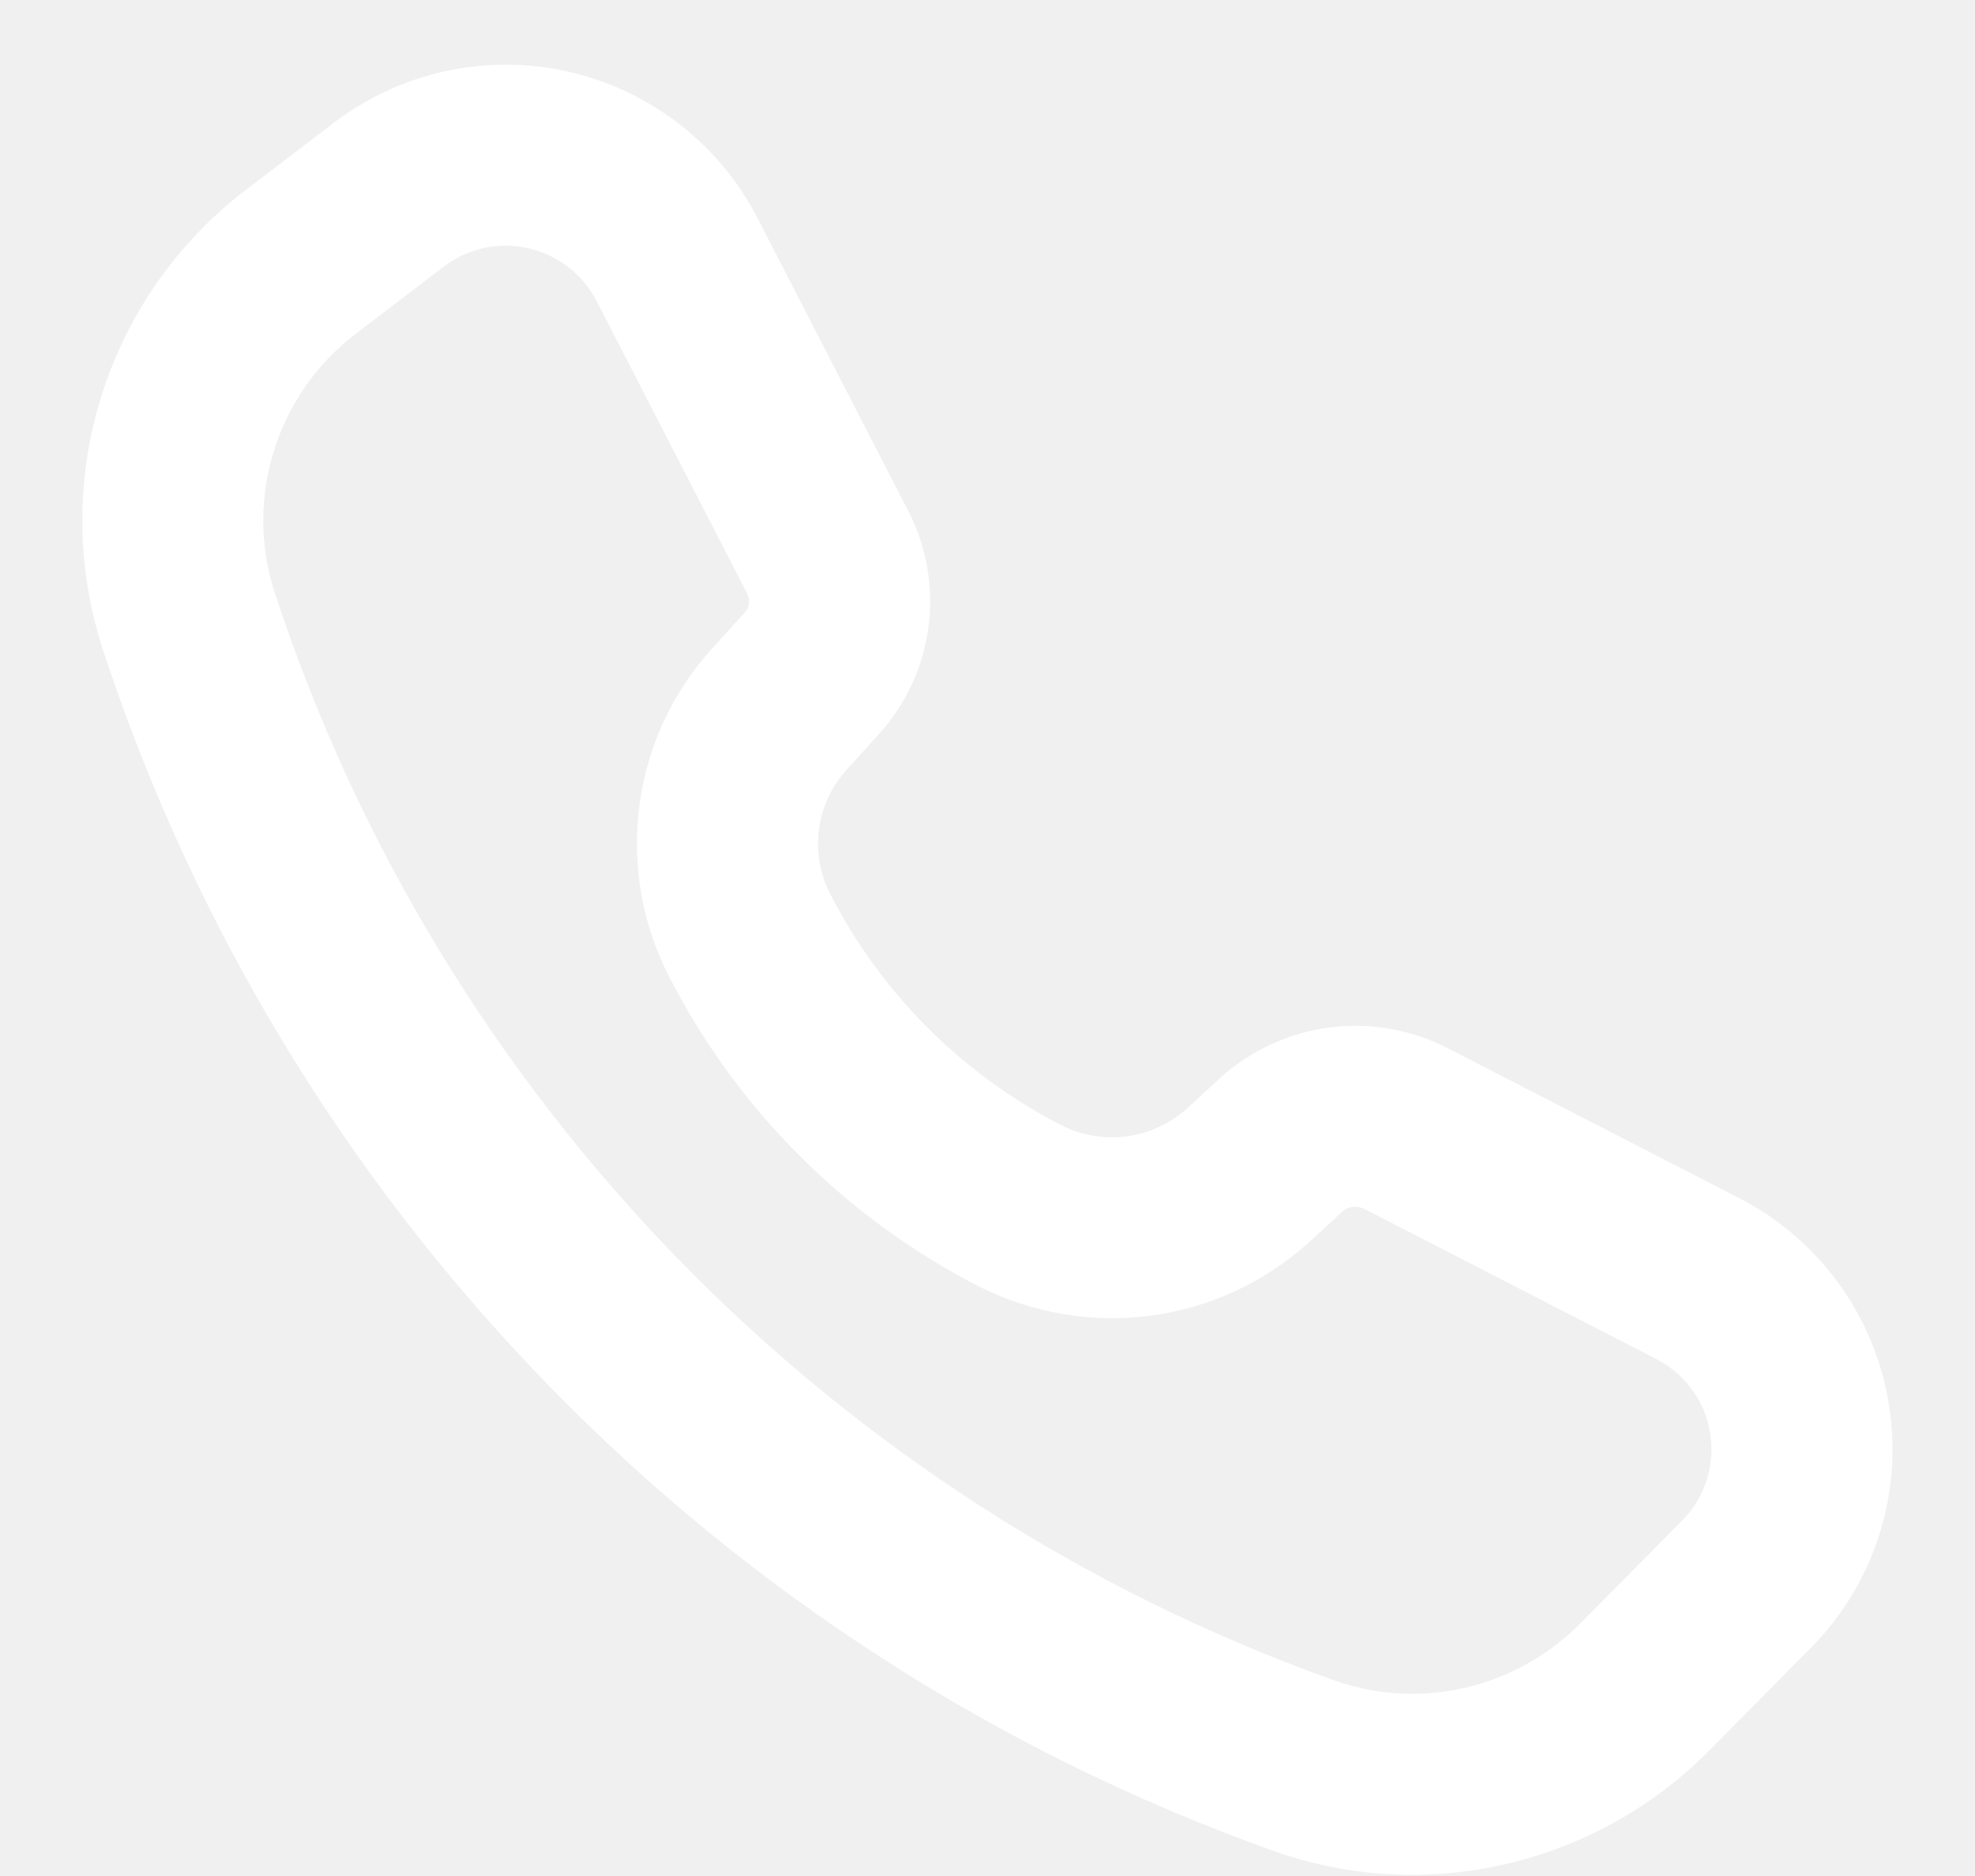
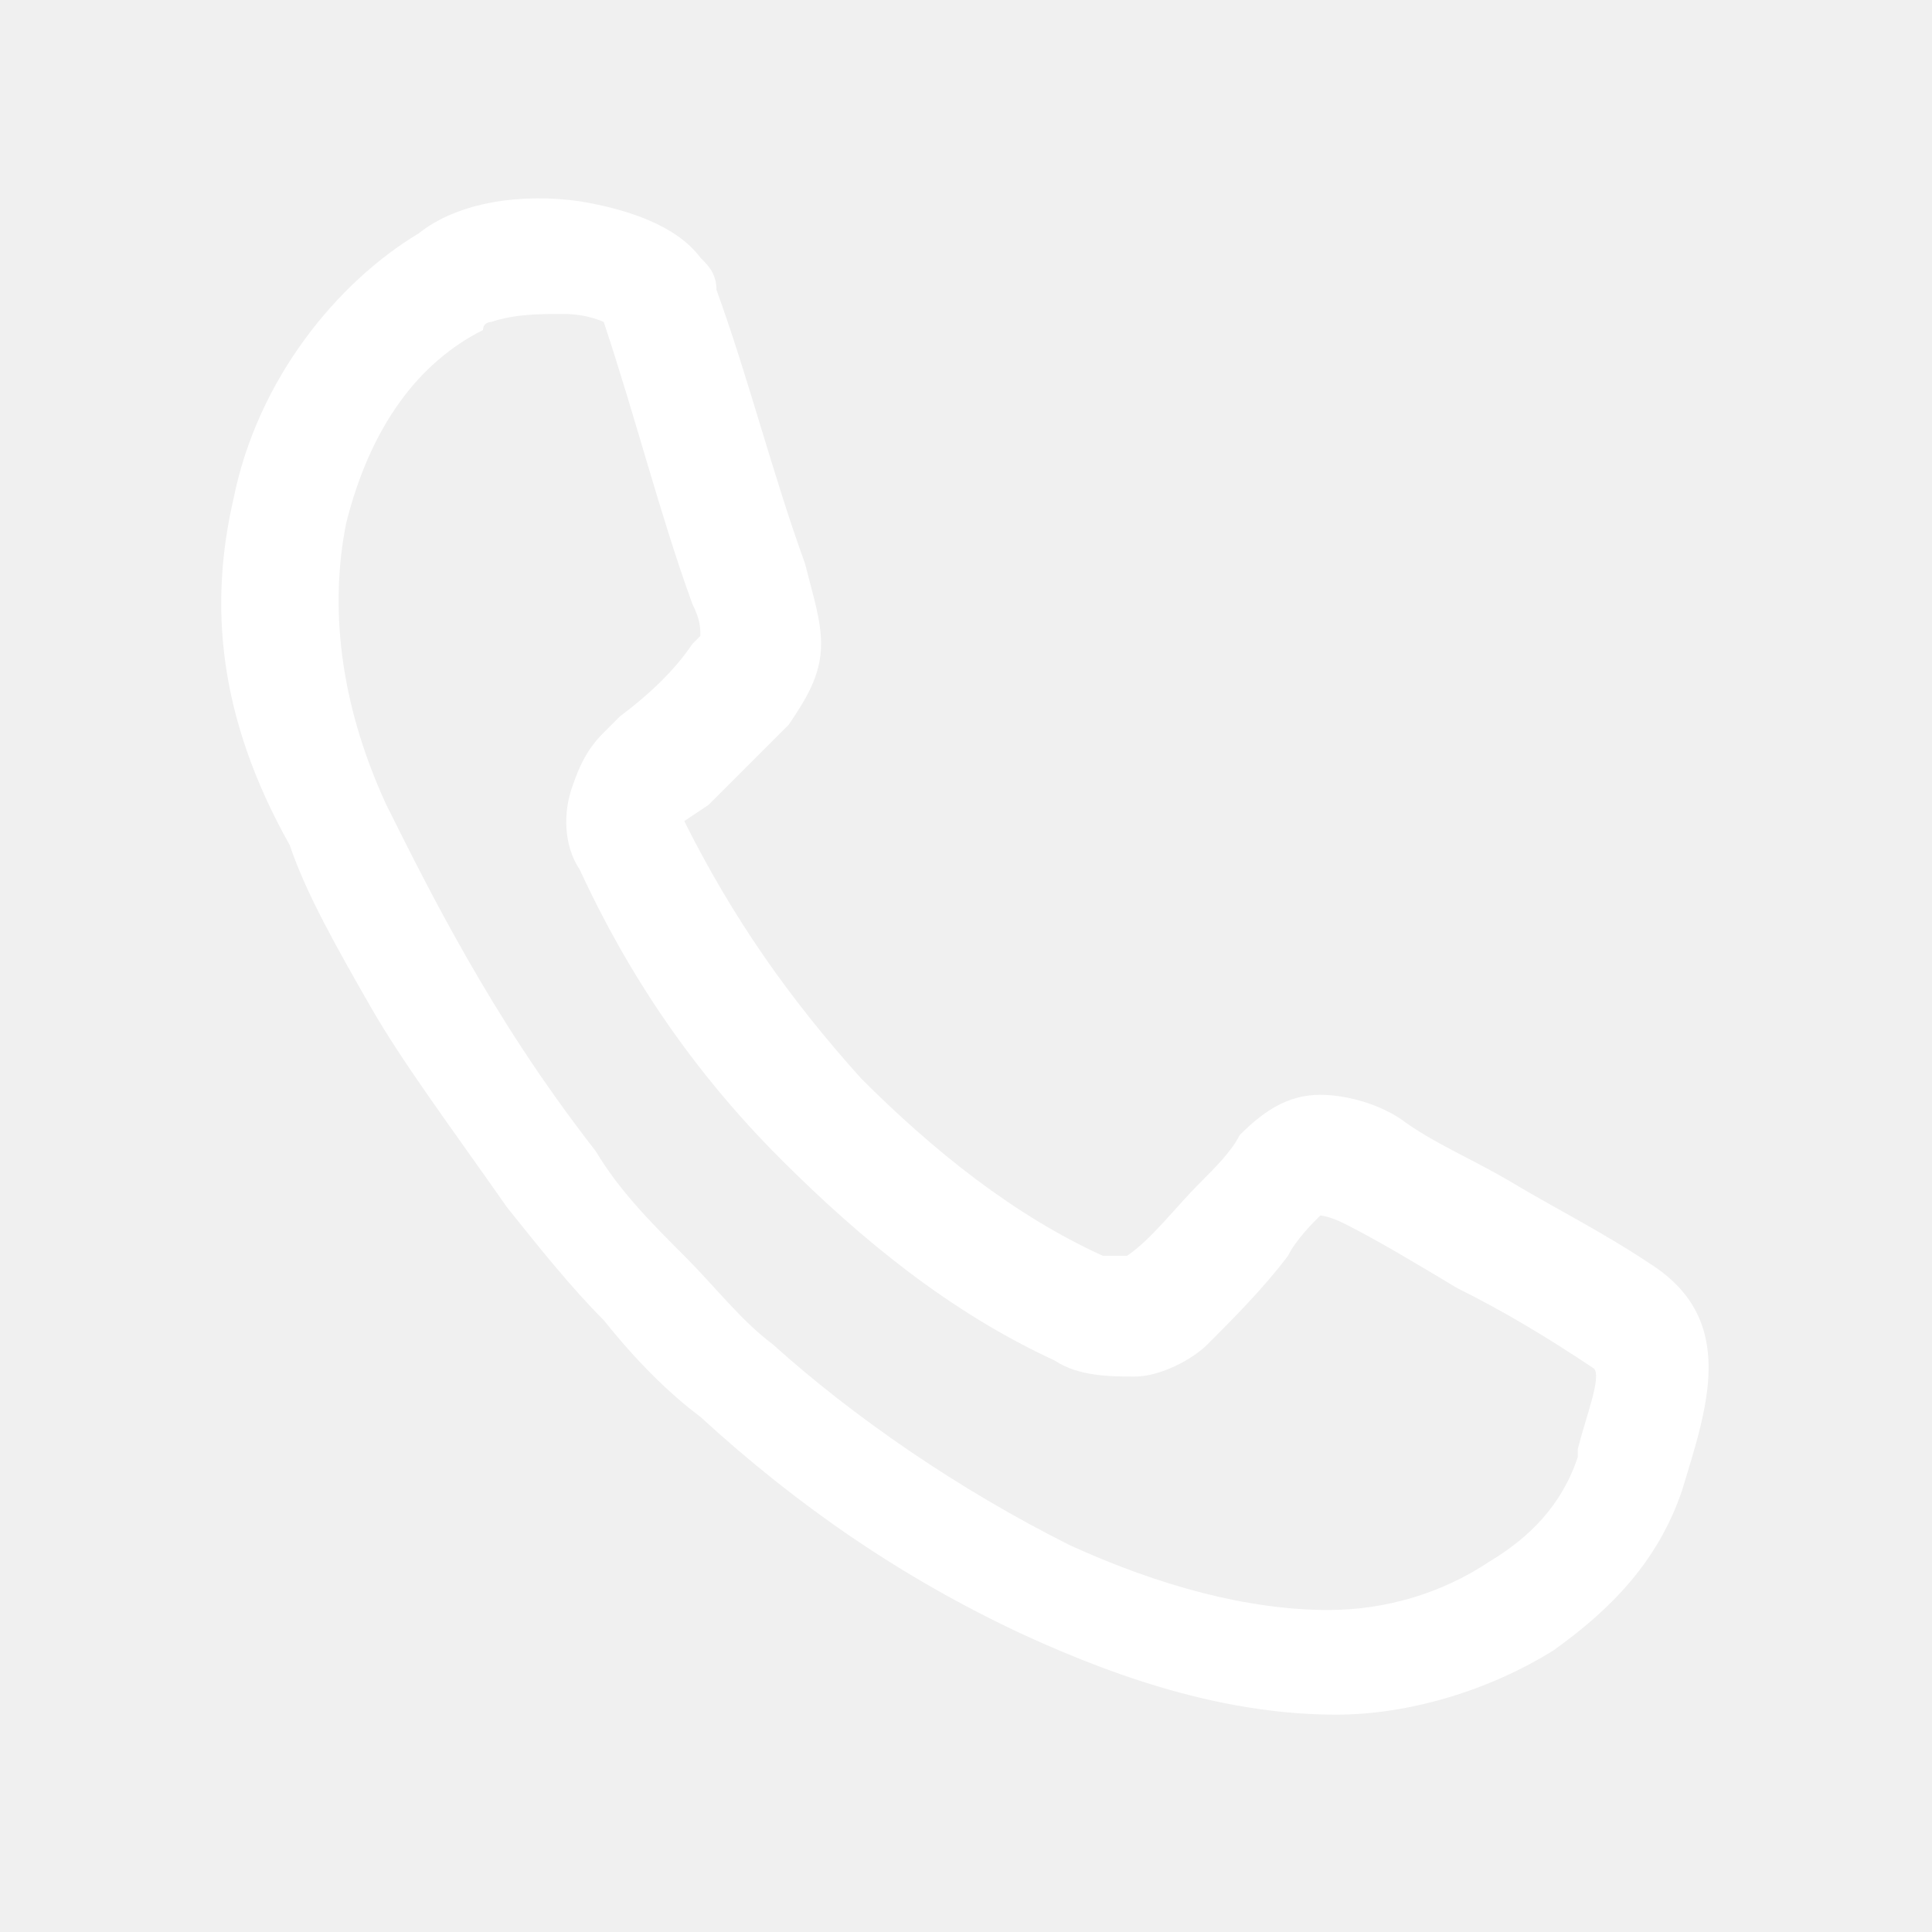
- <svg xmlns="http://www.w3.org/2000/svg" width="20" height="19" viewBox="0 0 20 19" fill="none">
-   <path fill-rule="evenodd" clip-rule="evenodd" d="M12.899 18.747C13.351 18.907 13.826 18.989 14.305 18.988C15.432 18.985 16.511 18.534 17.304 17.734L18.338 16.689C18.98 16.041 19.273 15.125 19.128 14.225C18.984 13.324 18.419 12.547 17.607 12.132L14.637 10.604C13.889 10.231 12.989 10.352 12.366 10.909L12.02 11.227C11.672 11.54 11.169 11.608 10.751 11.398C9.744 10.882 8.925 10.063 8.408 9.056C8.193 8.64 8.262 8.134 8.579 7.79L8.892 7.444C9.459 6.827 9.581 5.921 9.198 5.176L7.67 2.207C7.282 1.456 6.582 0.914 5.757 0.726C4.932 0.539 4.067 0.725 3.392 1.235L2.489 1.924C1.07 3.008 0.489 4.869 1.038 6.567C2.896 12.243 7.275 16.739 12.899 18.747ZM17.035 15.4L16.001 16.444C15.552 16.897 14.941 17.153 14.302 17.155C14.033 17.155 13.766 17.109 13.513 17.019C8.426 15.203 4.462 11.133 2.78 5.997C2.472 5.044 2.801 3.993 3.602 3.381L4.504 2.693C4.741 2.514 5.053 2.446 5.351 2.514C5.648 2.582 5.901 2.777 6.041 3.048L7.568 6.015C7.599 6.077 7.589 6.153 7.542 6.204L7.221 6.558C6.392 7.458 6.211 8.795 6.778 9.896C7.469 11.242 8.567 12.338 9.915 13.03C11.022 13.585 12.338 13.407 13.246 12.59L13.605 12.261C13.652 12.219 13.743 12.207 13.819 12.245L16.768 13.762C17.064 13.913 17.267 14.192 17.318 14.515C17.37 14.839 17.265 15.167 17.035 15.4Z" fill="white" />
+ <svg xmlns="http://www.w3.org/2000/svg" version="1.2" baseProfile="tiny" id="Слой_1" x="0px" y="0px" viewBox="0 0 24 24" xml:space="preserve">
+   <path fill="#FFFFFF" d="M7.2,10.8C7,10.5,7,10.1,7.1,9.8c0.1-0.3,0.2-0.5,0.4-0.7l0.2-0.2c0.4-0.3,0.7-0.6,0.9-0.9  c0,0,0.1-0.1,0.1-0.1c0-0.1,0-0.2-0.1-0.4C8.2,6.4,7.9,5.2,7.5,4C7.5,4,7.3,3.9,7,3.9c-0.3,0-0.6,0-0.9,0.1C6.1,4,6,4,6,4.1  C5.2,4.5,4.6,5.3,4.3,6.5c-0.2,1-0.1,2.2,0.5,3.5c0.3,0.6,0.6,1.2,1,1.9c0.4,0.7,0.9,1.5,1.6,2.4c0.3,0.5,0.7,0.9,1.1,1.3  c0.4,0.4,0.7,0.8,1.1,1.1c1,0.9,2.3,1.8,3.7,2.5c1.1,0.5,2.2,0.8,3.2,0.8c0.7,0,1.4-0.2,2-0.6c0.5-0.3,0.9-0.7,1.1-1.3l0-0.1  c0.1-0.4,0.3-0.9,0.2-1c-0.6-0.4-1.1-0.7-1.7-1c-0.5-0.3-1-0.6-1.4-0.8c-0.2-0.1-0.3-0.1-0.3-0.1h0c0,0,0,0,0,0l0,0  c-0.1,0.1-0.3,0.3-0.4,0.5c-0.3,0.4-0.7,0.8-1,1.1c-0.2,0.2-0.6,0.4-0.9,0.4v0c-0.3,0-0.7,0-1-0.2l0,0c-1.3-0.6-2.4-1.5-3.4-2.5  C8.6,13.3,7.8,12.1,7.2,10.8L7.2,10.8z M8.5,10.2C8.5,10.2,8.5,10.2,8.5,10.2c0.6,1.2,1.3,2.2,2.2,3.2c0.9,0.9,1.9,1.7,3,2.2l0,0  c0.1,0,0.1,0,0.2,0h0c0.1,0,0.1,0,0.1,0c0.3-0.2,0.6-0.6,0.9-0.9c0.2-0.2,0.4-0.4,0.5-0.6l0,0c0.3-0.3,0.6-0.5,1-0.5h0  c0.3,0,0.7,0.1,1,0.3c0.4,0.3,0.9,0.5,1.4,0.8c0.5,0.3,1.1,0.6,1.7,1c1.1,0.7,0.7,1.8,0.4,2.8c-0.3,0.9-0.9,1.5-1.6,2  c-0.8,0.5-1.8,0.8-2.7,0.8c-1.3,0-2.6-0.4-3.9-1c-1.5-0.7-2.8-1.6-4-2.7c-0.4-0.3-0.8-0.7-1.2-1.2c-0.4-0.4-0.8-0.9-1.2-1.4  c-0.7-1-1.3-1.8-1.7-2.5c-0.4-0.7-0.8-1.4-1-2C2.7,8.9,2.6,7.5,2.9,6.2c0.3-1.5,1.3-2.7,2.3-3.3c0.5-0.4,1.3-0.5,2-0.4  c0.6,0.1,1.2,0.3,1.5,0.7l0,0c0.1,0.1,0.2,0.2,0.2,0.4C9.3,4.7,9.6,5.9,10,7c0.1,0.4,0.2,0.7,0.2,1c0,0,0,0,0,0c0,0.4-0.2,0.7-0.4,1  c-0.3,0.3-0.6,0.6-1,1L8.5,10.2C8.5,10.2,8.5,10.2,8.5,10.2z" />
</svg>
